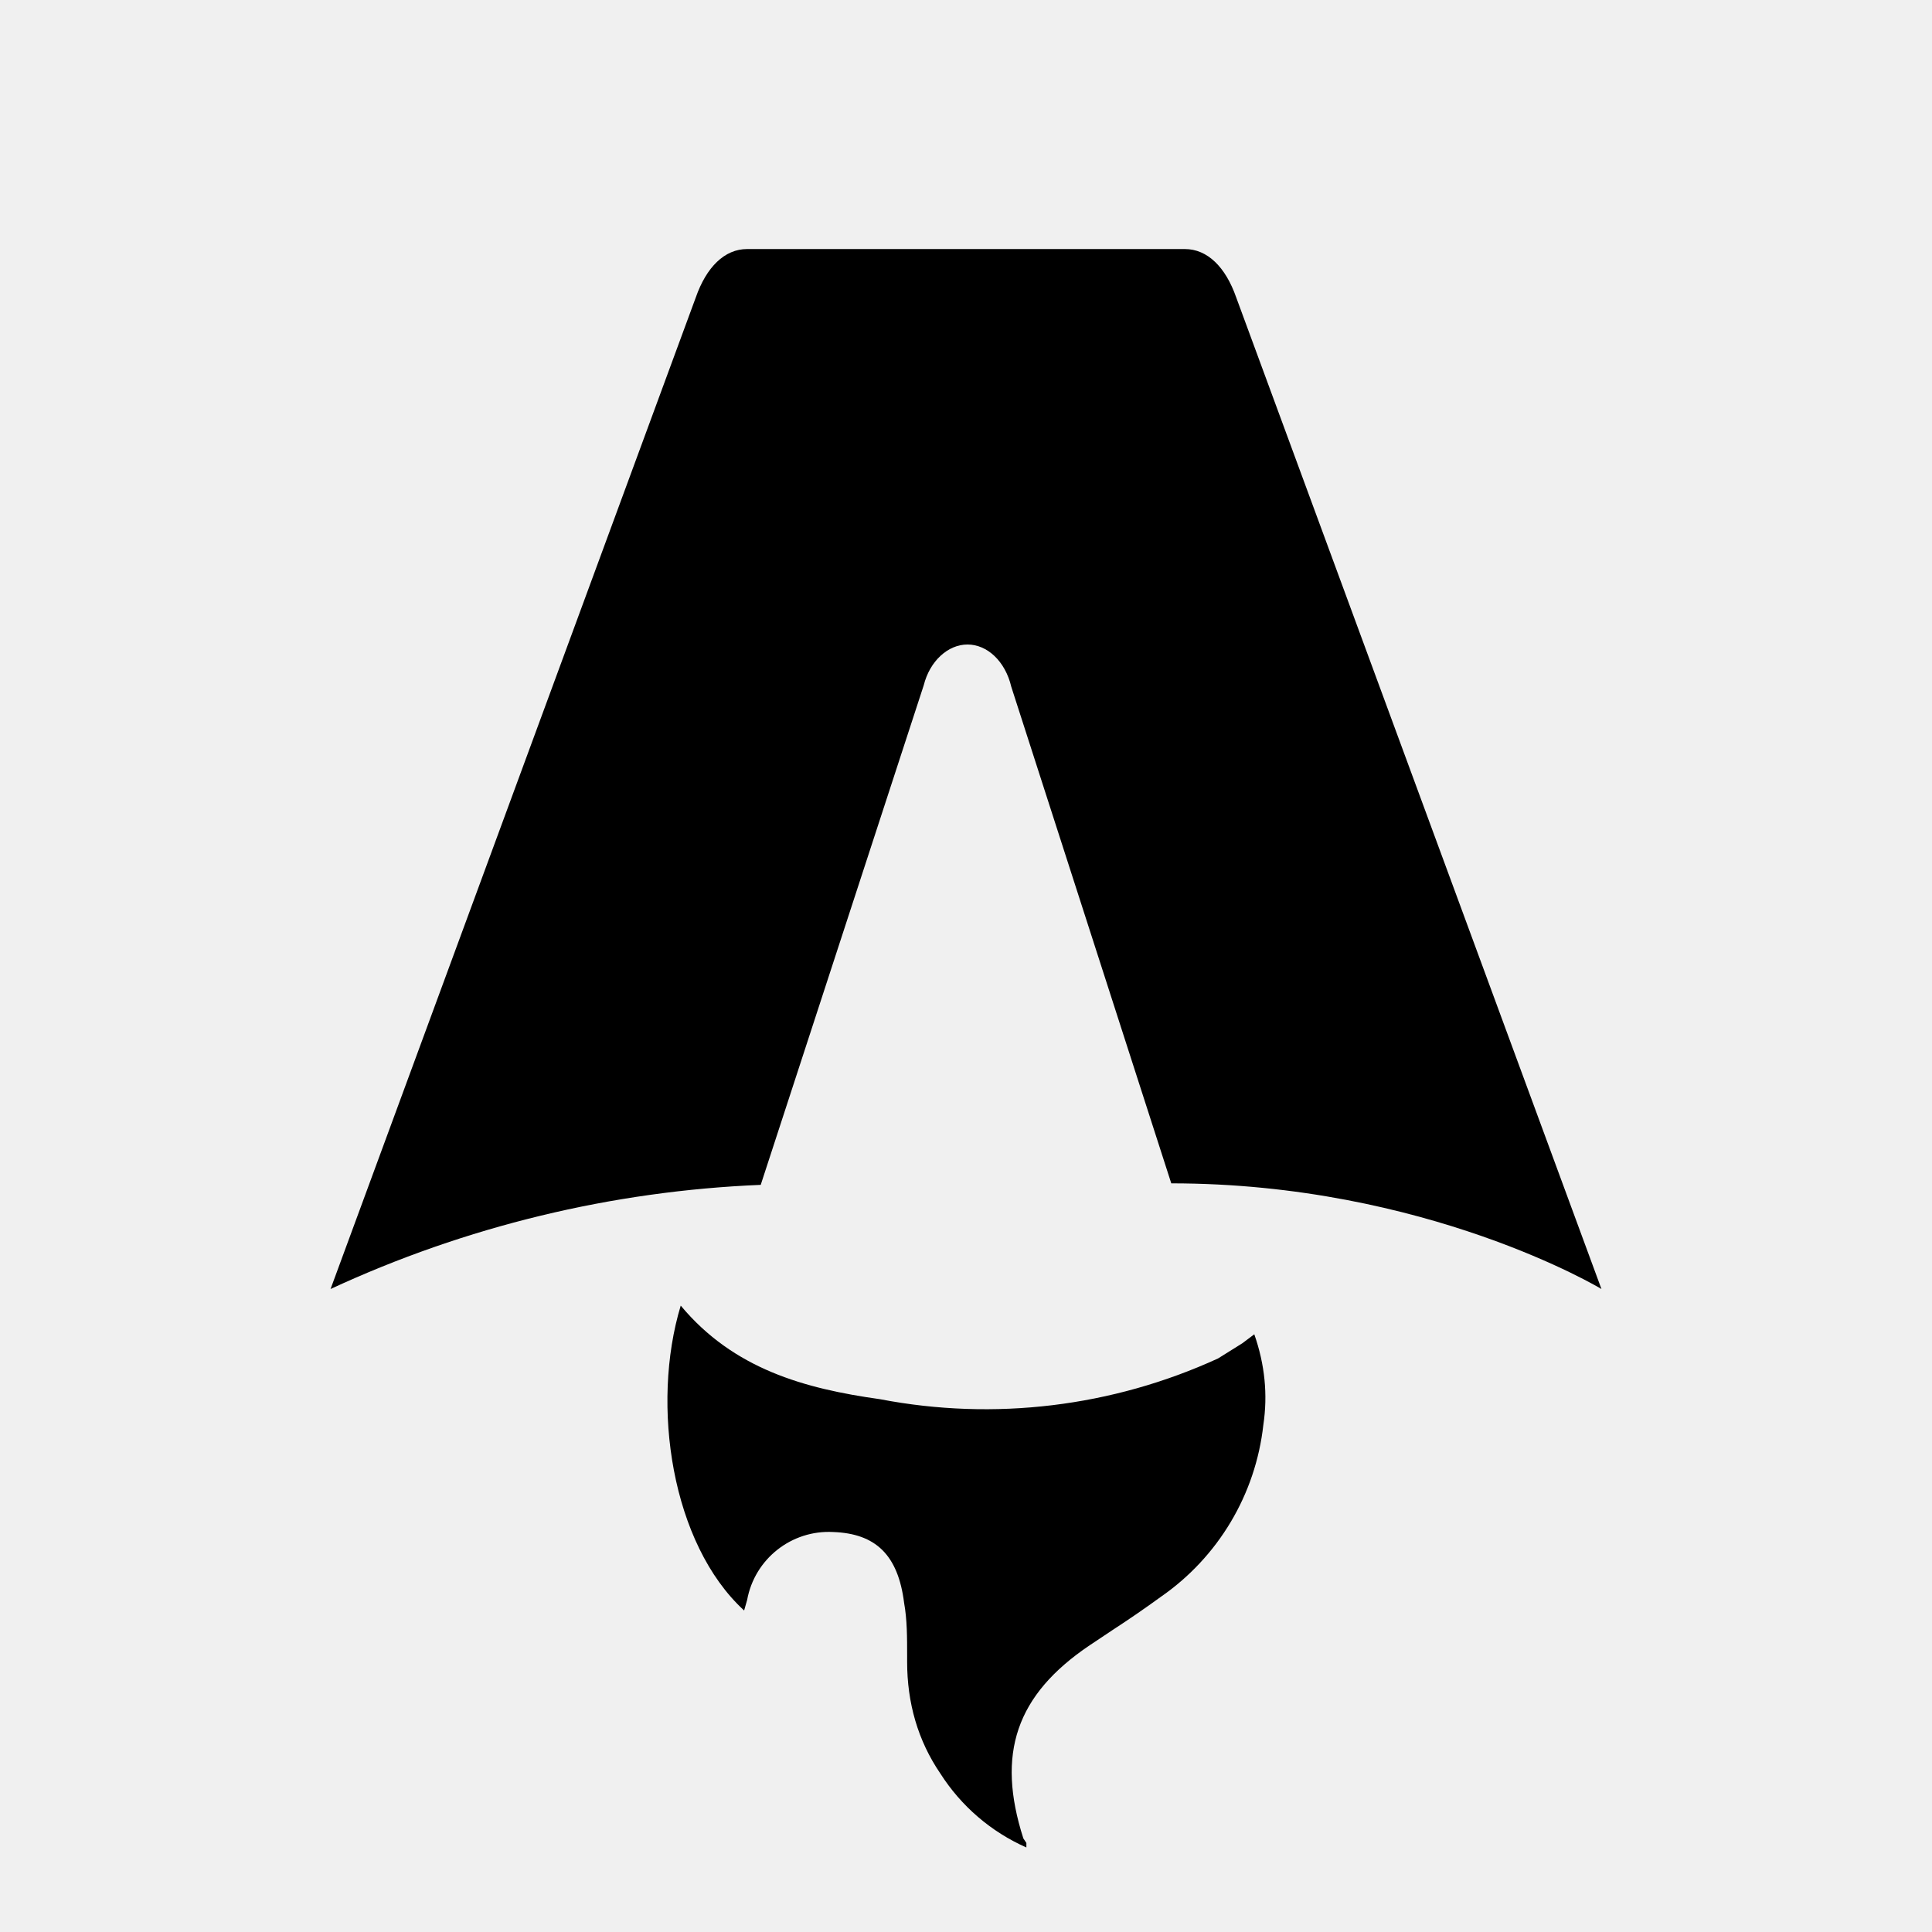
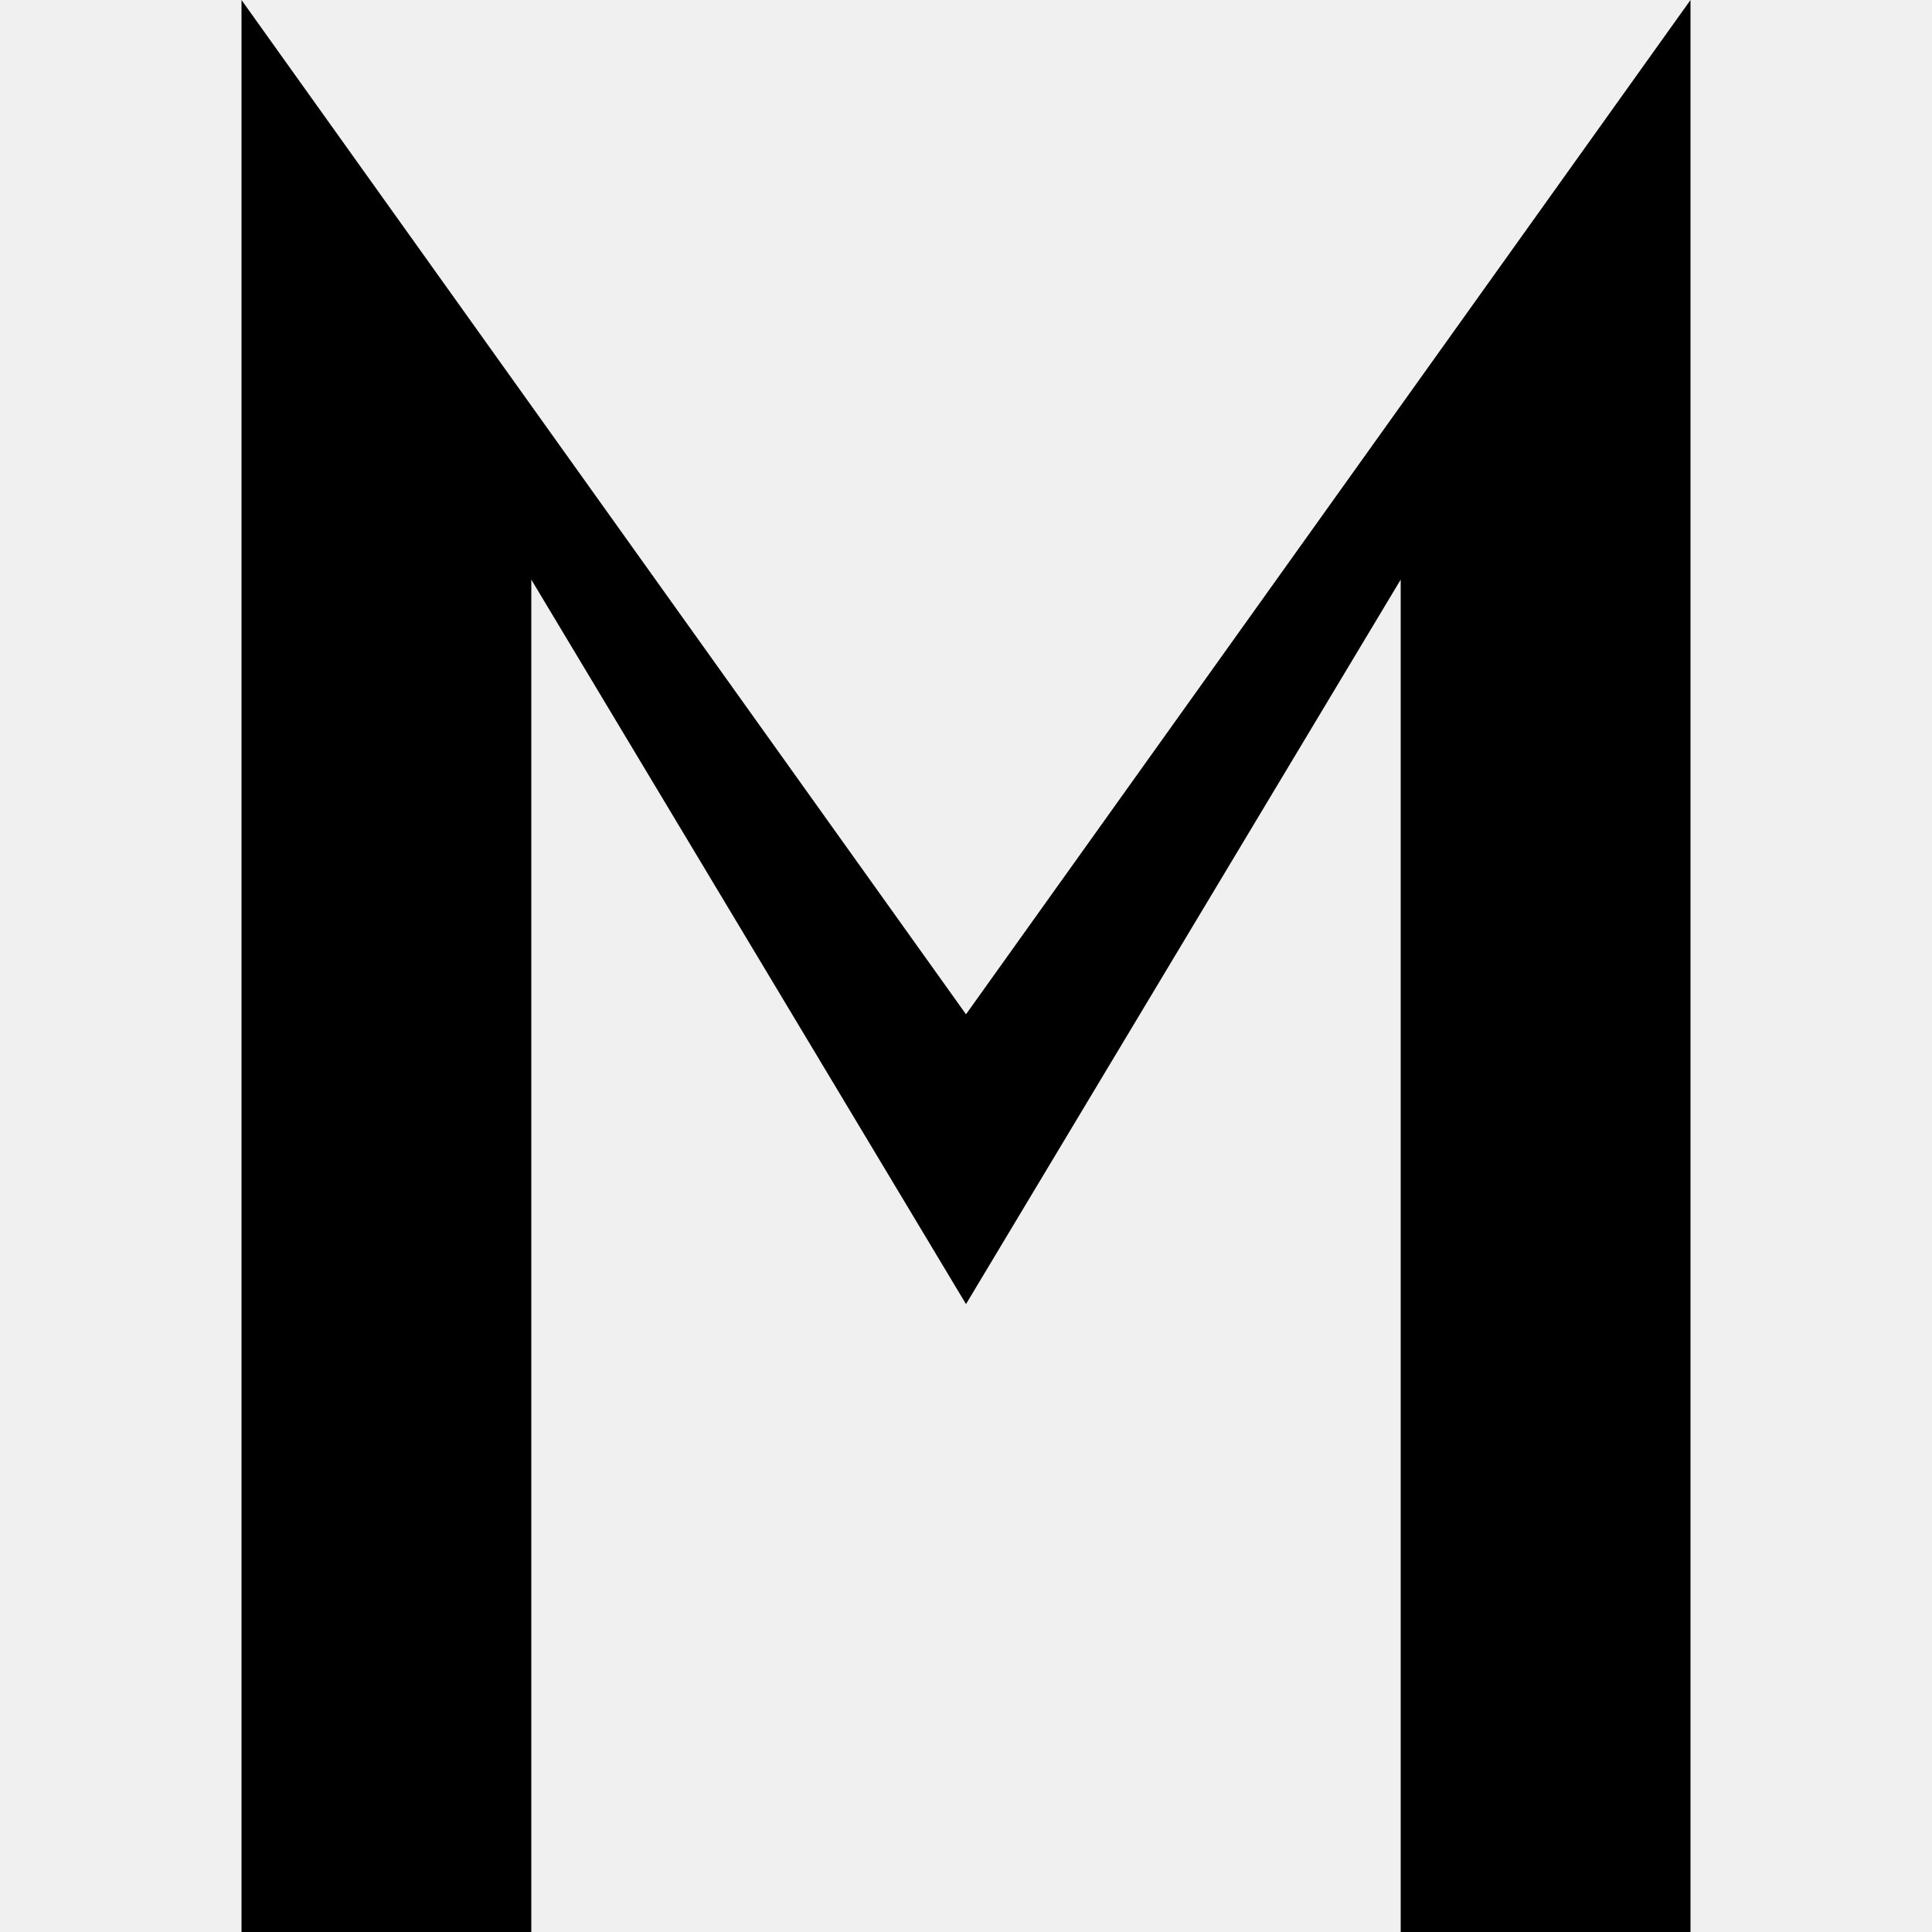
- <svg xmlns="http://www.w3.org/2000/svg" fill="none" viewBox="0 0 128 128">
-   <path d="M50.4 78.5a75.1 75.1 0 0 0-28.5 6.9l24.2-65.7c.7-2 1.9-3.2 3.4-3.2h29c1.5 0 2.7 1.2 3.4 3.2l24.2 65.7s-11.6-7-28.5-7L67 45.5c-.4-1.7-1.6-2.8-2.9-2.8-1.3 0-2.5 1.1-2.9 2.7L50.4 78.5Zm-1.1 28.2Zm-4.2-20.2c-2 6.6-.6 15.8 4.2 20.2a17.5 17.5 0 0 1 .2-.7 5.5 5.5 0 0 1 5.7-4.5c2.8.1 4.3 1.5 4.7 4.7.2 1.1.2 2.3.2 3.5v.4c0 2.7.7 5.2 2.2 7.4a13 13 0 0 0 5.7 4.9v-.3l-.2-.3c-1.8-5.6-.5-9.5 4.4-12.8l1.5-1a73 73 0 0 0 3.2-2.2 16 16 0 0 0 6.8-11.4c.3-2 .1-4-.6-6l-.8.6-1.6 1a37 37 0 0 1-22.4 2.7c-5-.7-9.7-2-13.2-6.2Z" />
+ <svg xmlns="http://www.w3.org/2000/svg" viewBox="-10 0 80 80">
+   <path d="M0,0 L30,42 L60,0 V80 H48 V24 L30,54 L12,24 V80 H0 Z" />
  <style>
-         path { fill: #000; }
-         @media (prefers-color-scheme: dark) {
-             path { fill: #FFF; }
-         }
-     </style>
+     path { fill: #000; }
+     @media (prefers-color-scheme: dark) {
+       path { fill: #FFF; }
+     }
+   </style>
</svg>
